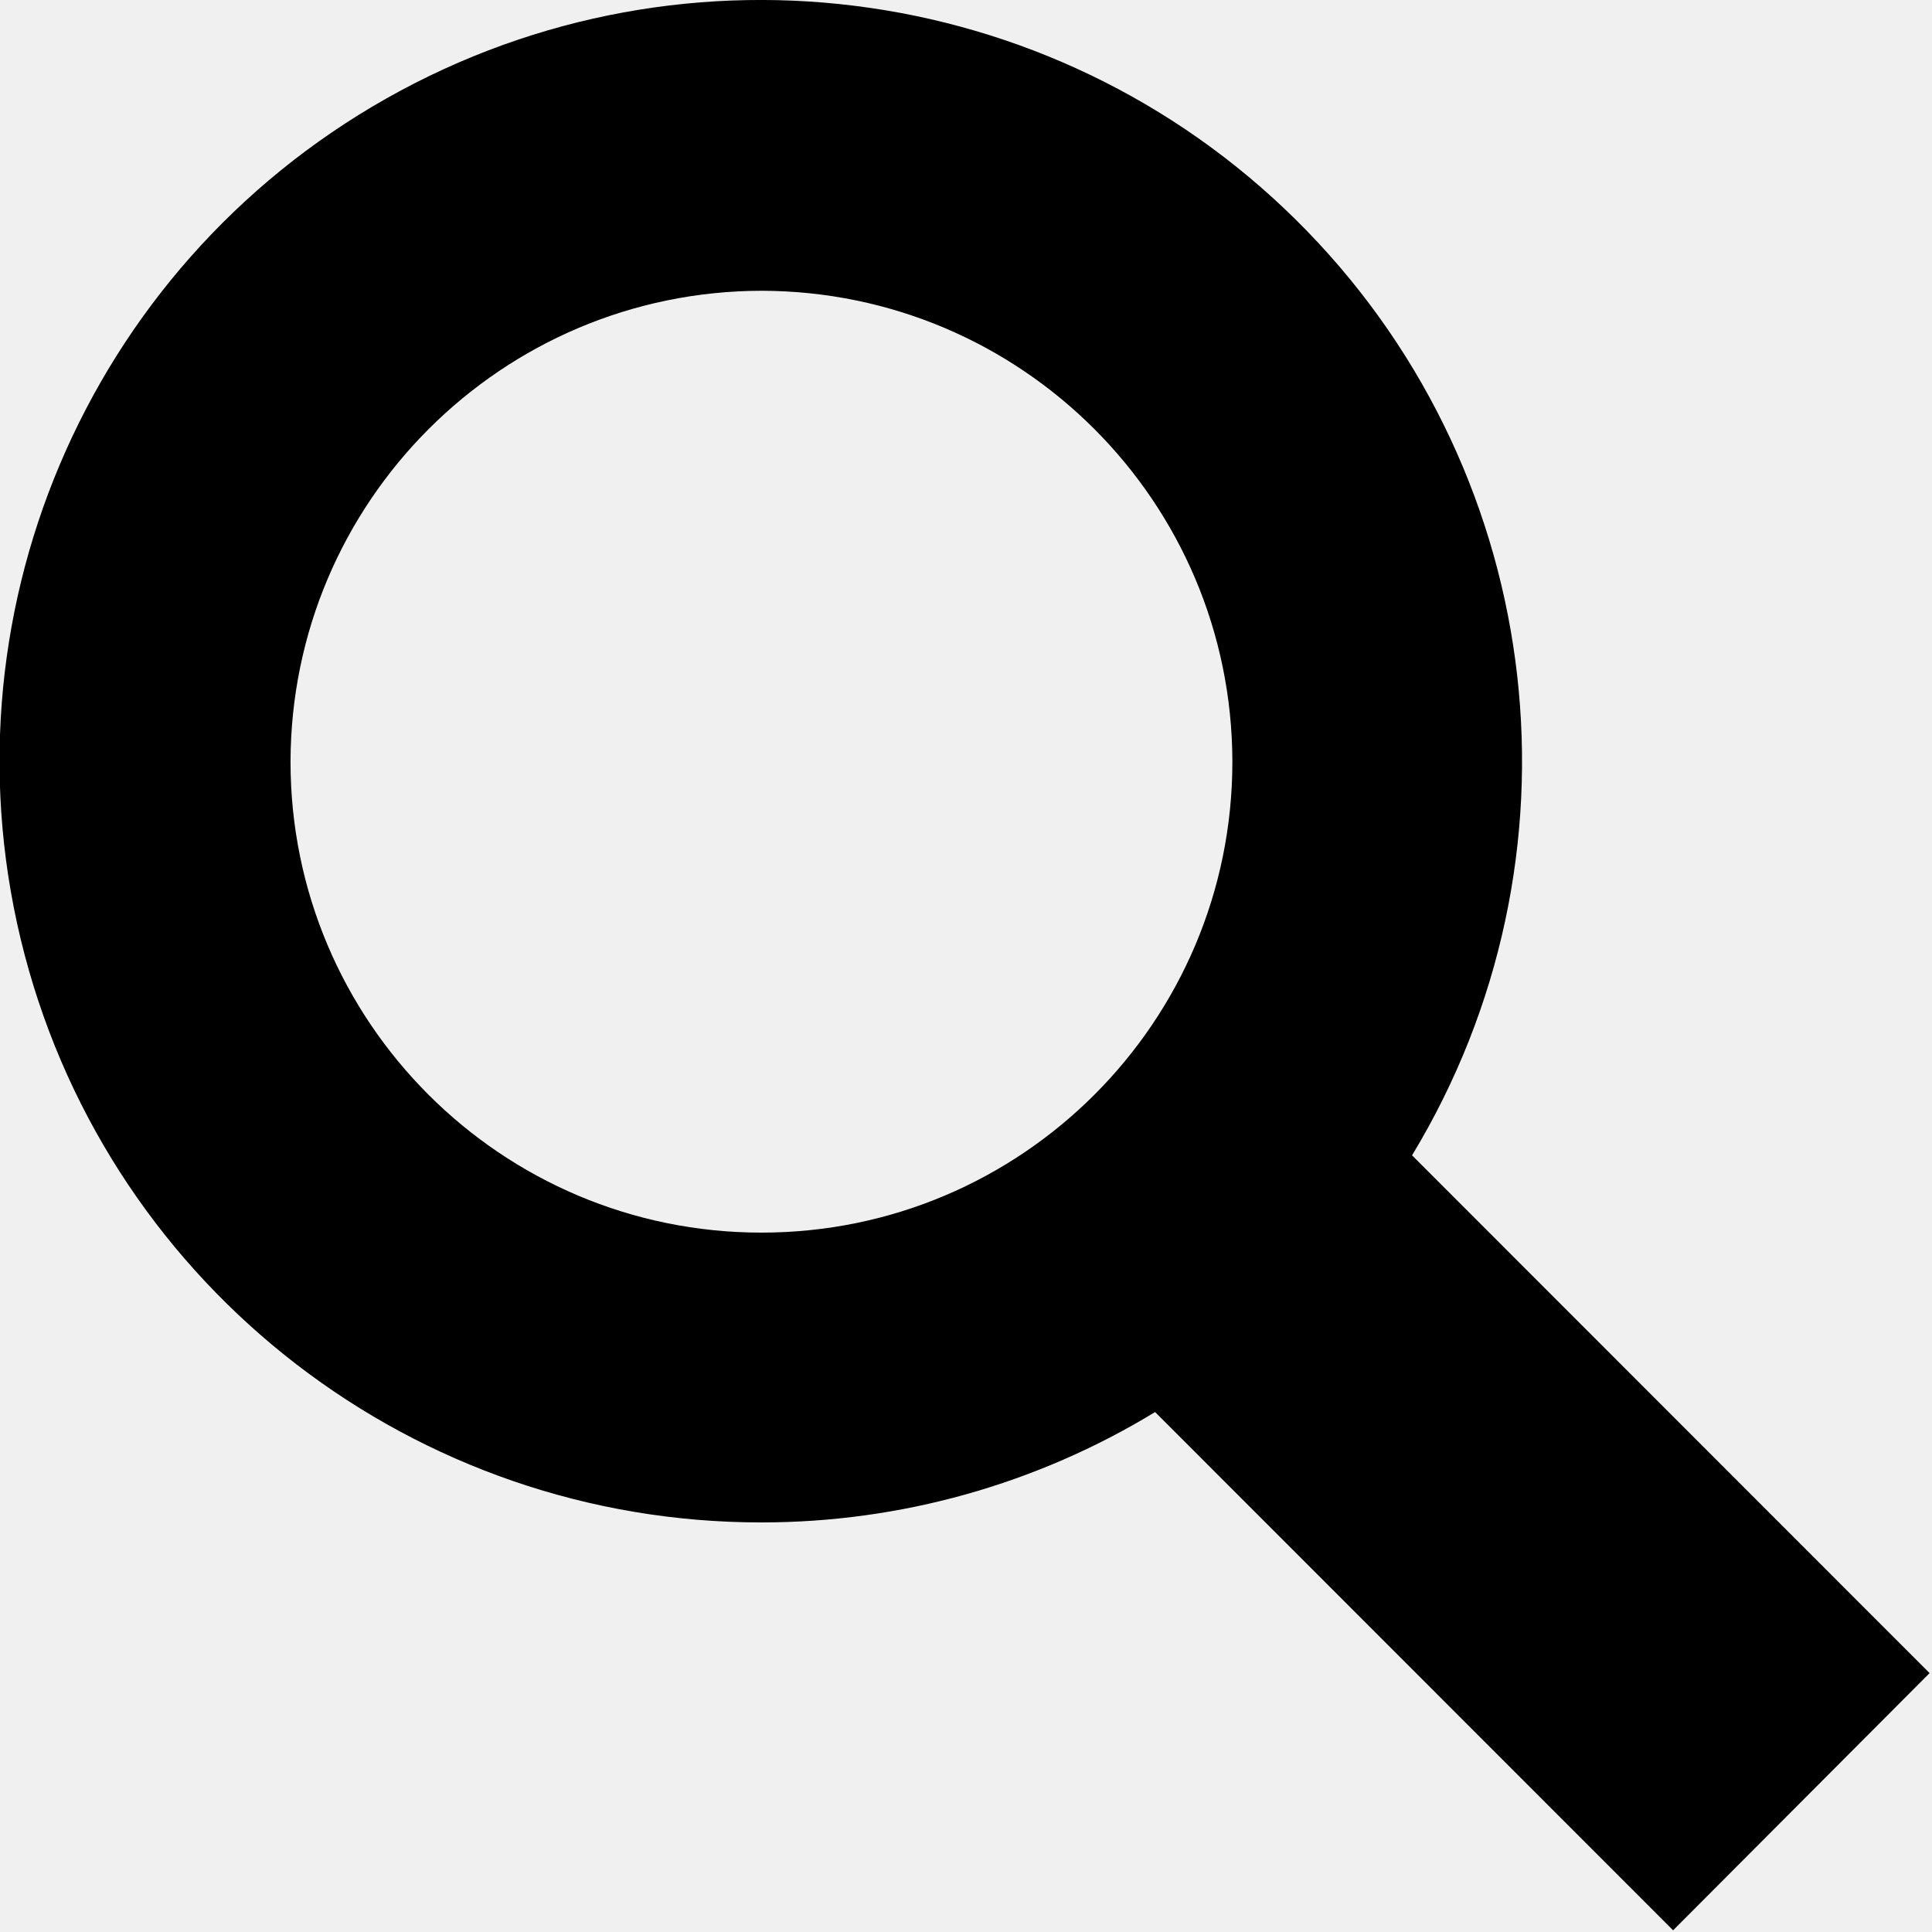
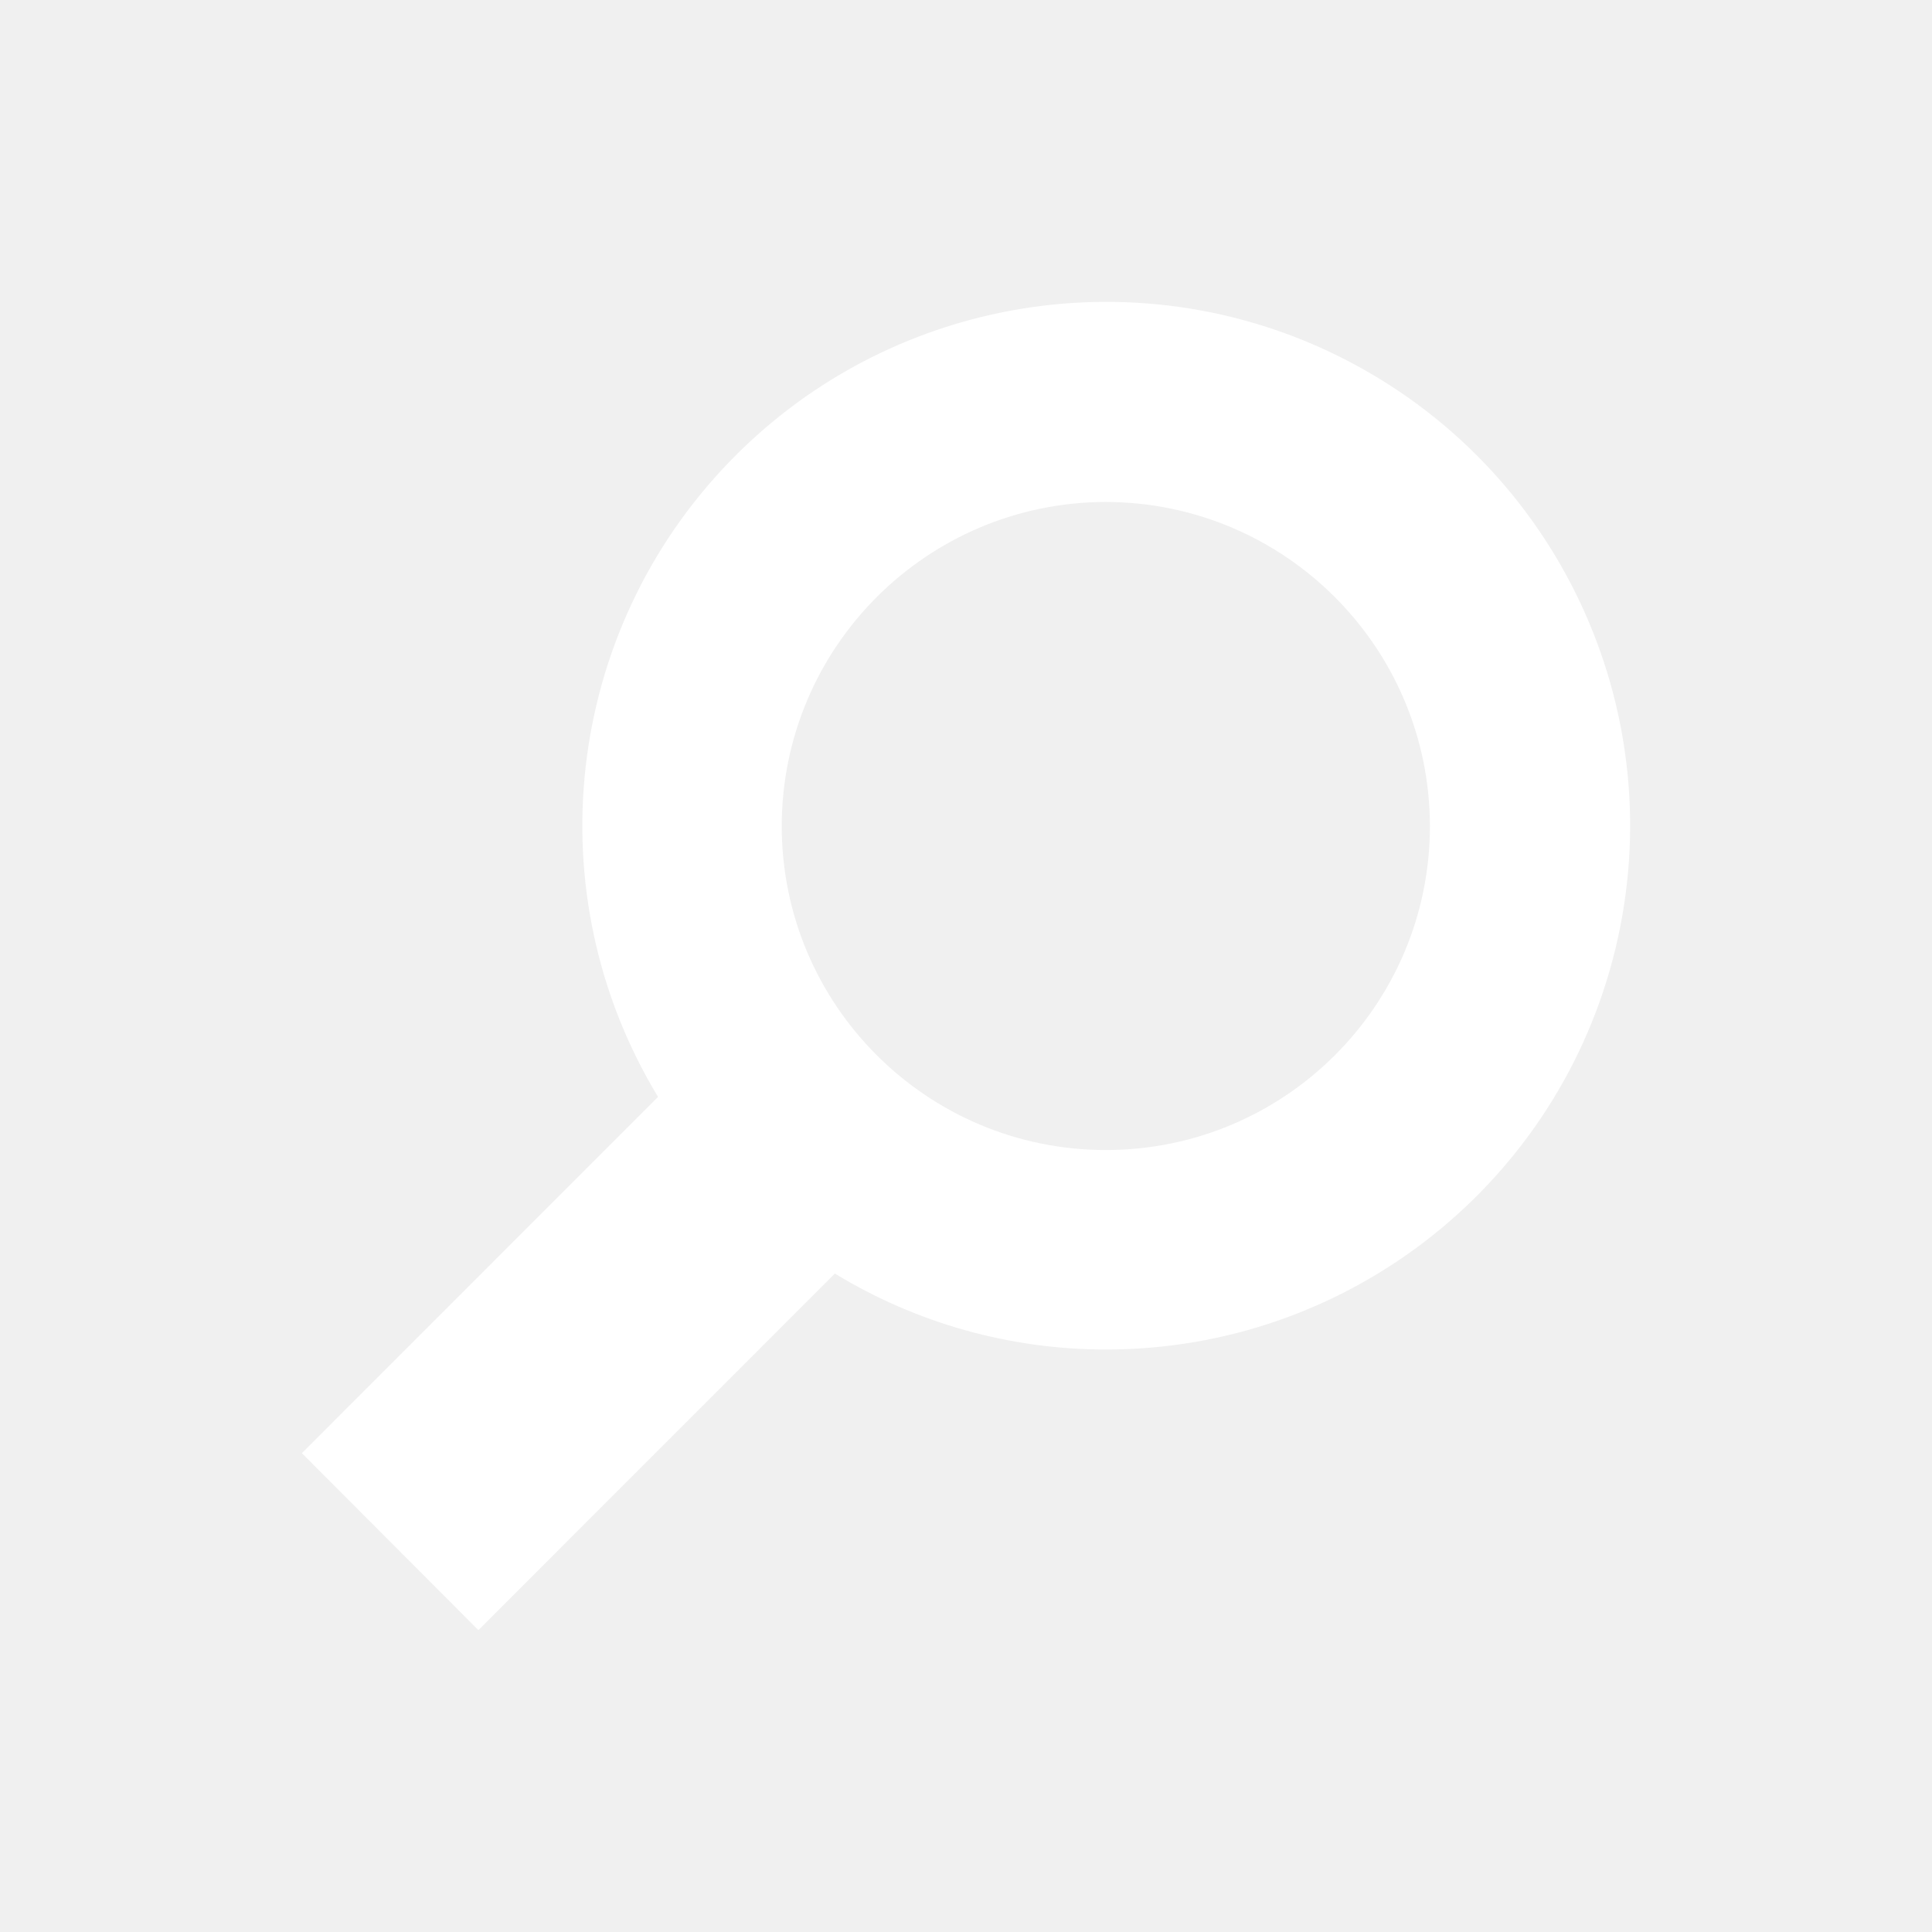
- <svg xmlns="http://www.w3.org/2000/svg" viewBox="0 0 8 8">
-   <path d="M7.99 6.928L5.847 4.784a3.152 3.152 0 1 0-2.694 1.52 3.13 3.13 0 0 0 1.63-.457l2.145 2.146L7.99 6.928zM1.203 3.154a1.954 1.954 0 0 1 1.95-1.95 1.953 1.953 0 0 1 1.95 1.95 1.95 1.95 0 0 1-3.9 0z" />
+ <svg xmlns="http://www.w3.org/2000/svg" viewBox="0 0 32 32" version="1.1" id="svg4" width="32" height="32">
+   <defs id="defs8" />
+   <path d="M 5,24.069 10.899,18.168 a 8.677,8.676 0 1 1 7.416,4.184 8.617,8.615 0 0 1 -4.487,-1.258 L 7.924,27 Z M 23.684,13.681 a 5.379,5.378 0 0 0 -5.368,-5.367 5.376,5.375 0 0 0 -5.368,5.367 5.368,5.367 0 0 0 10.736,0 z" id="path2" style="stroke-width:2.753;fill:#ffffff;fill-opacity:1" />
</svg>
